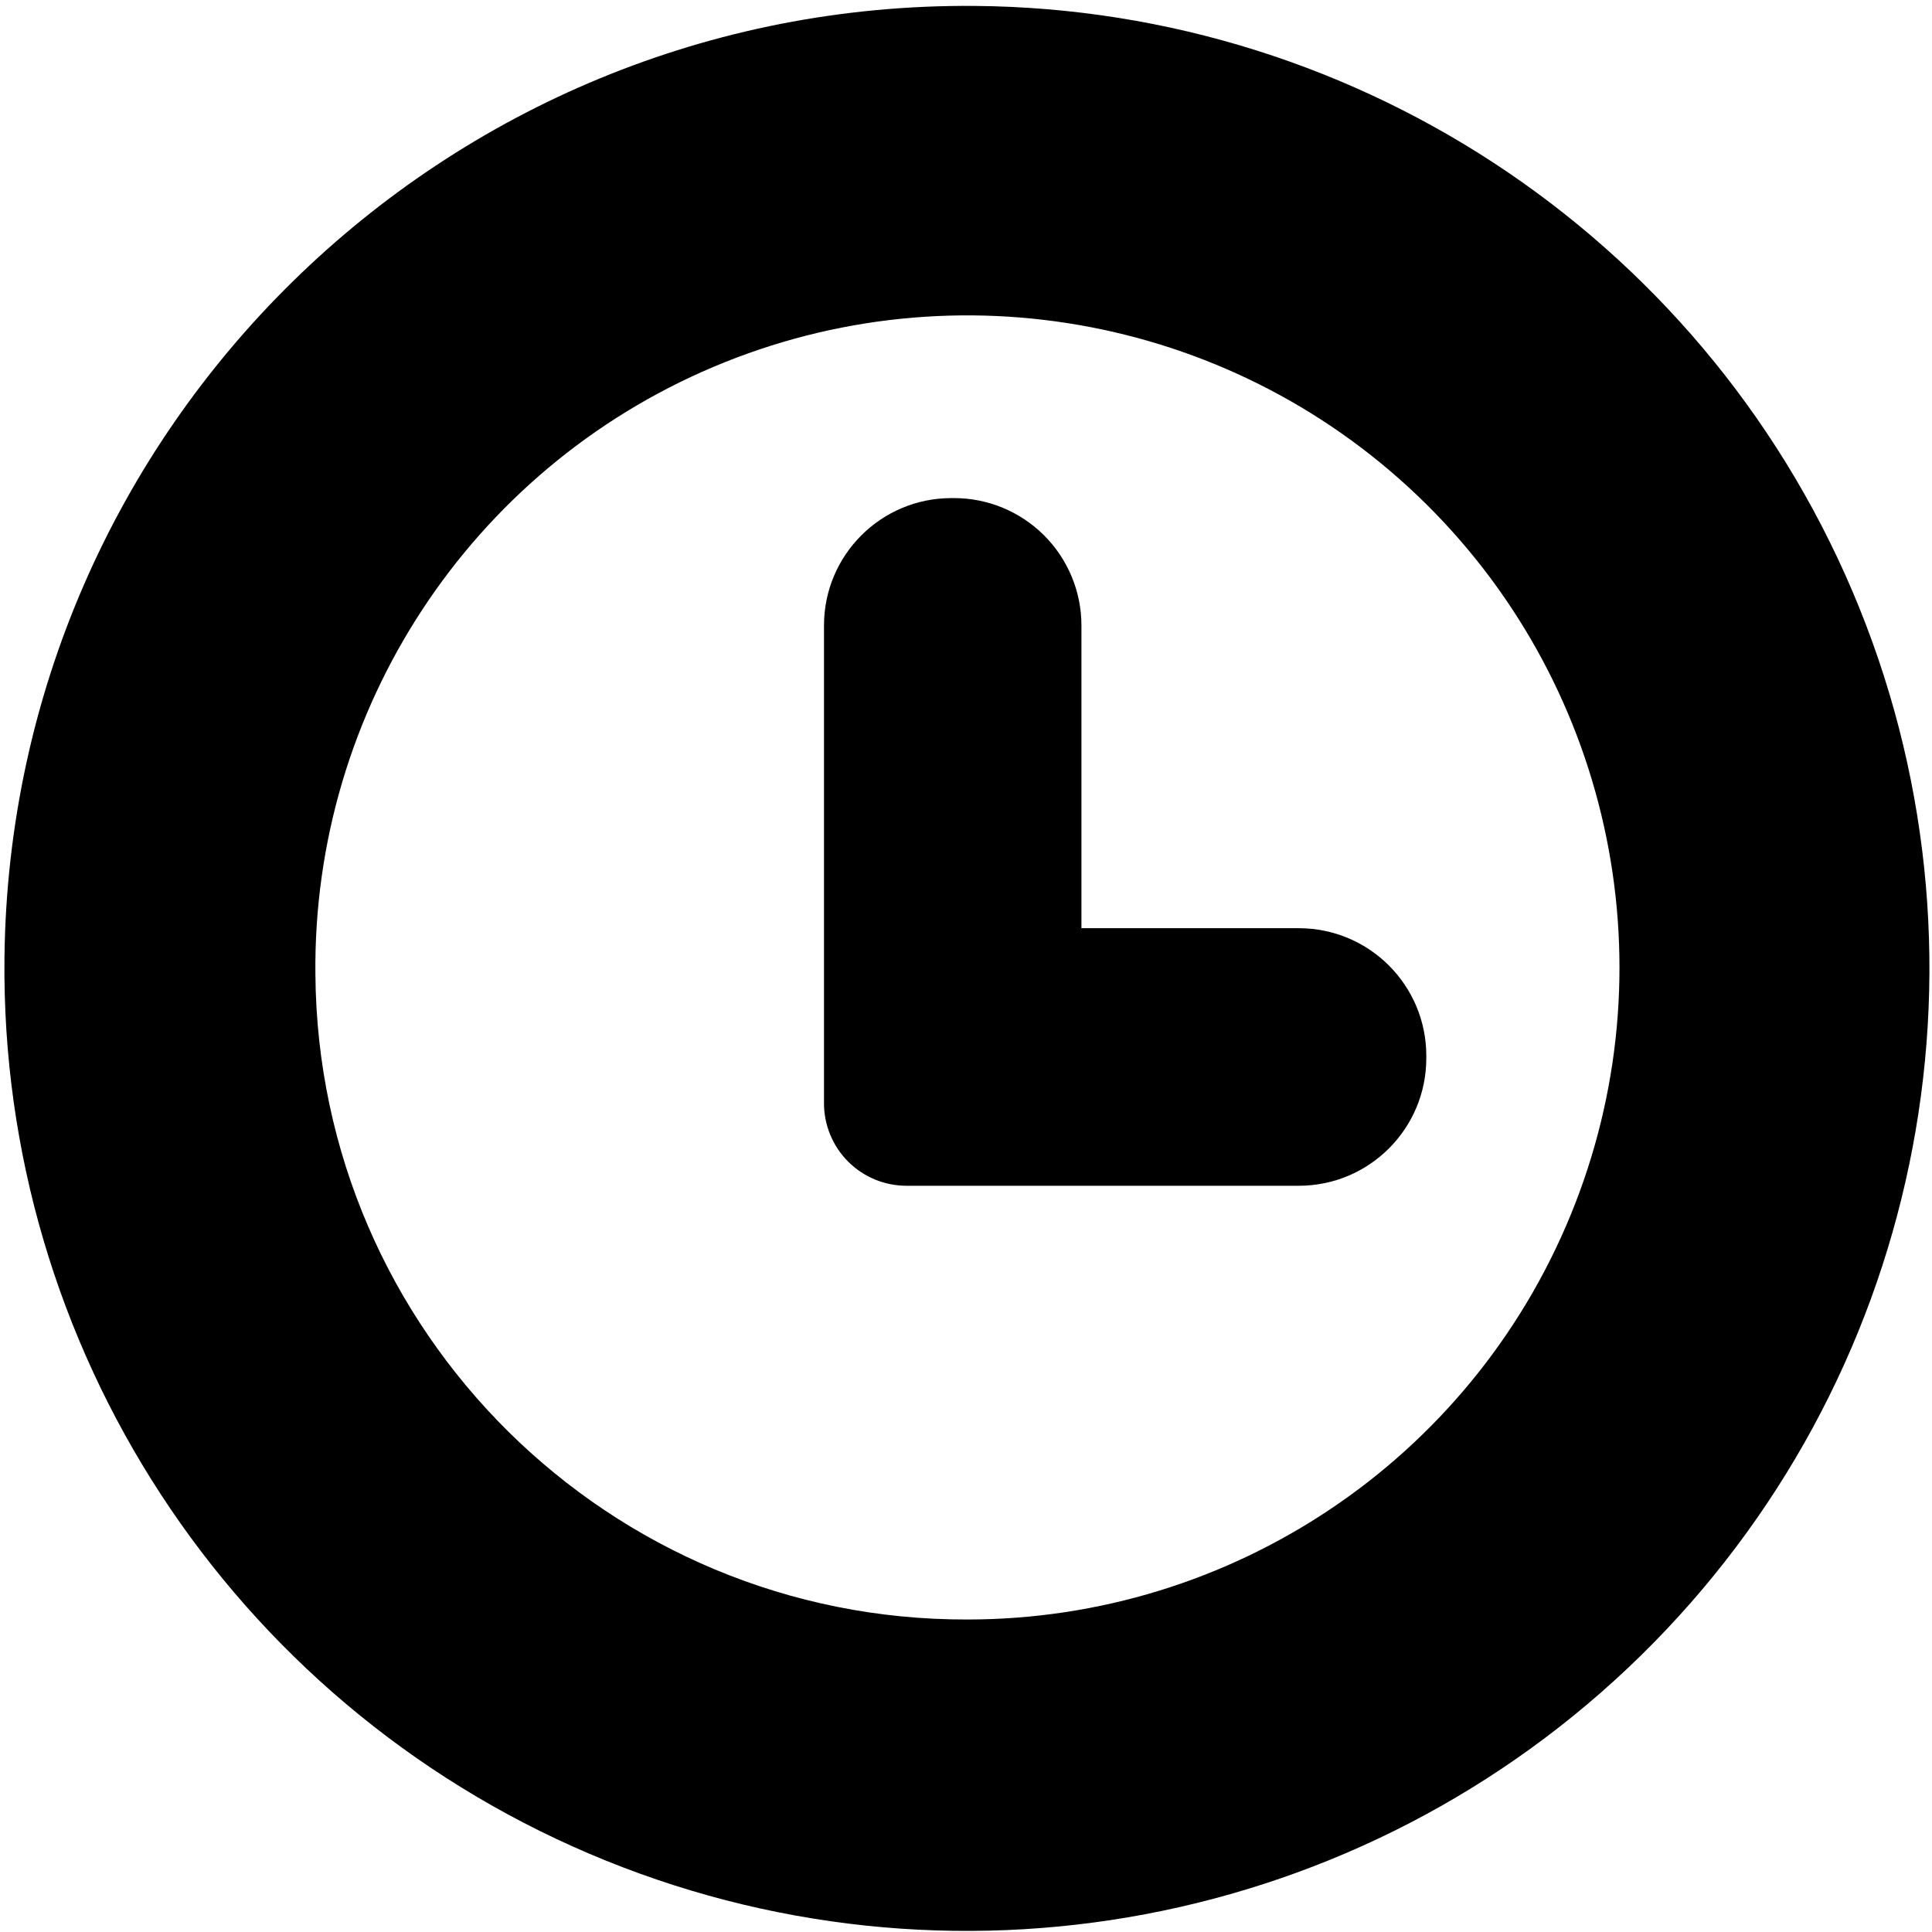
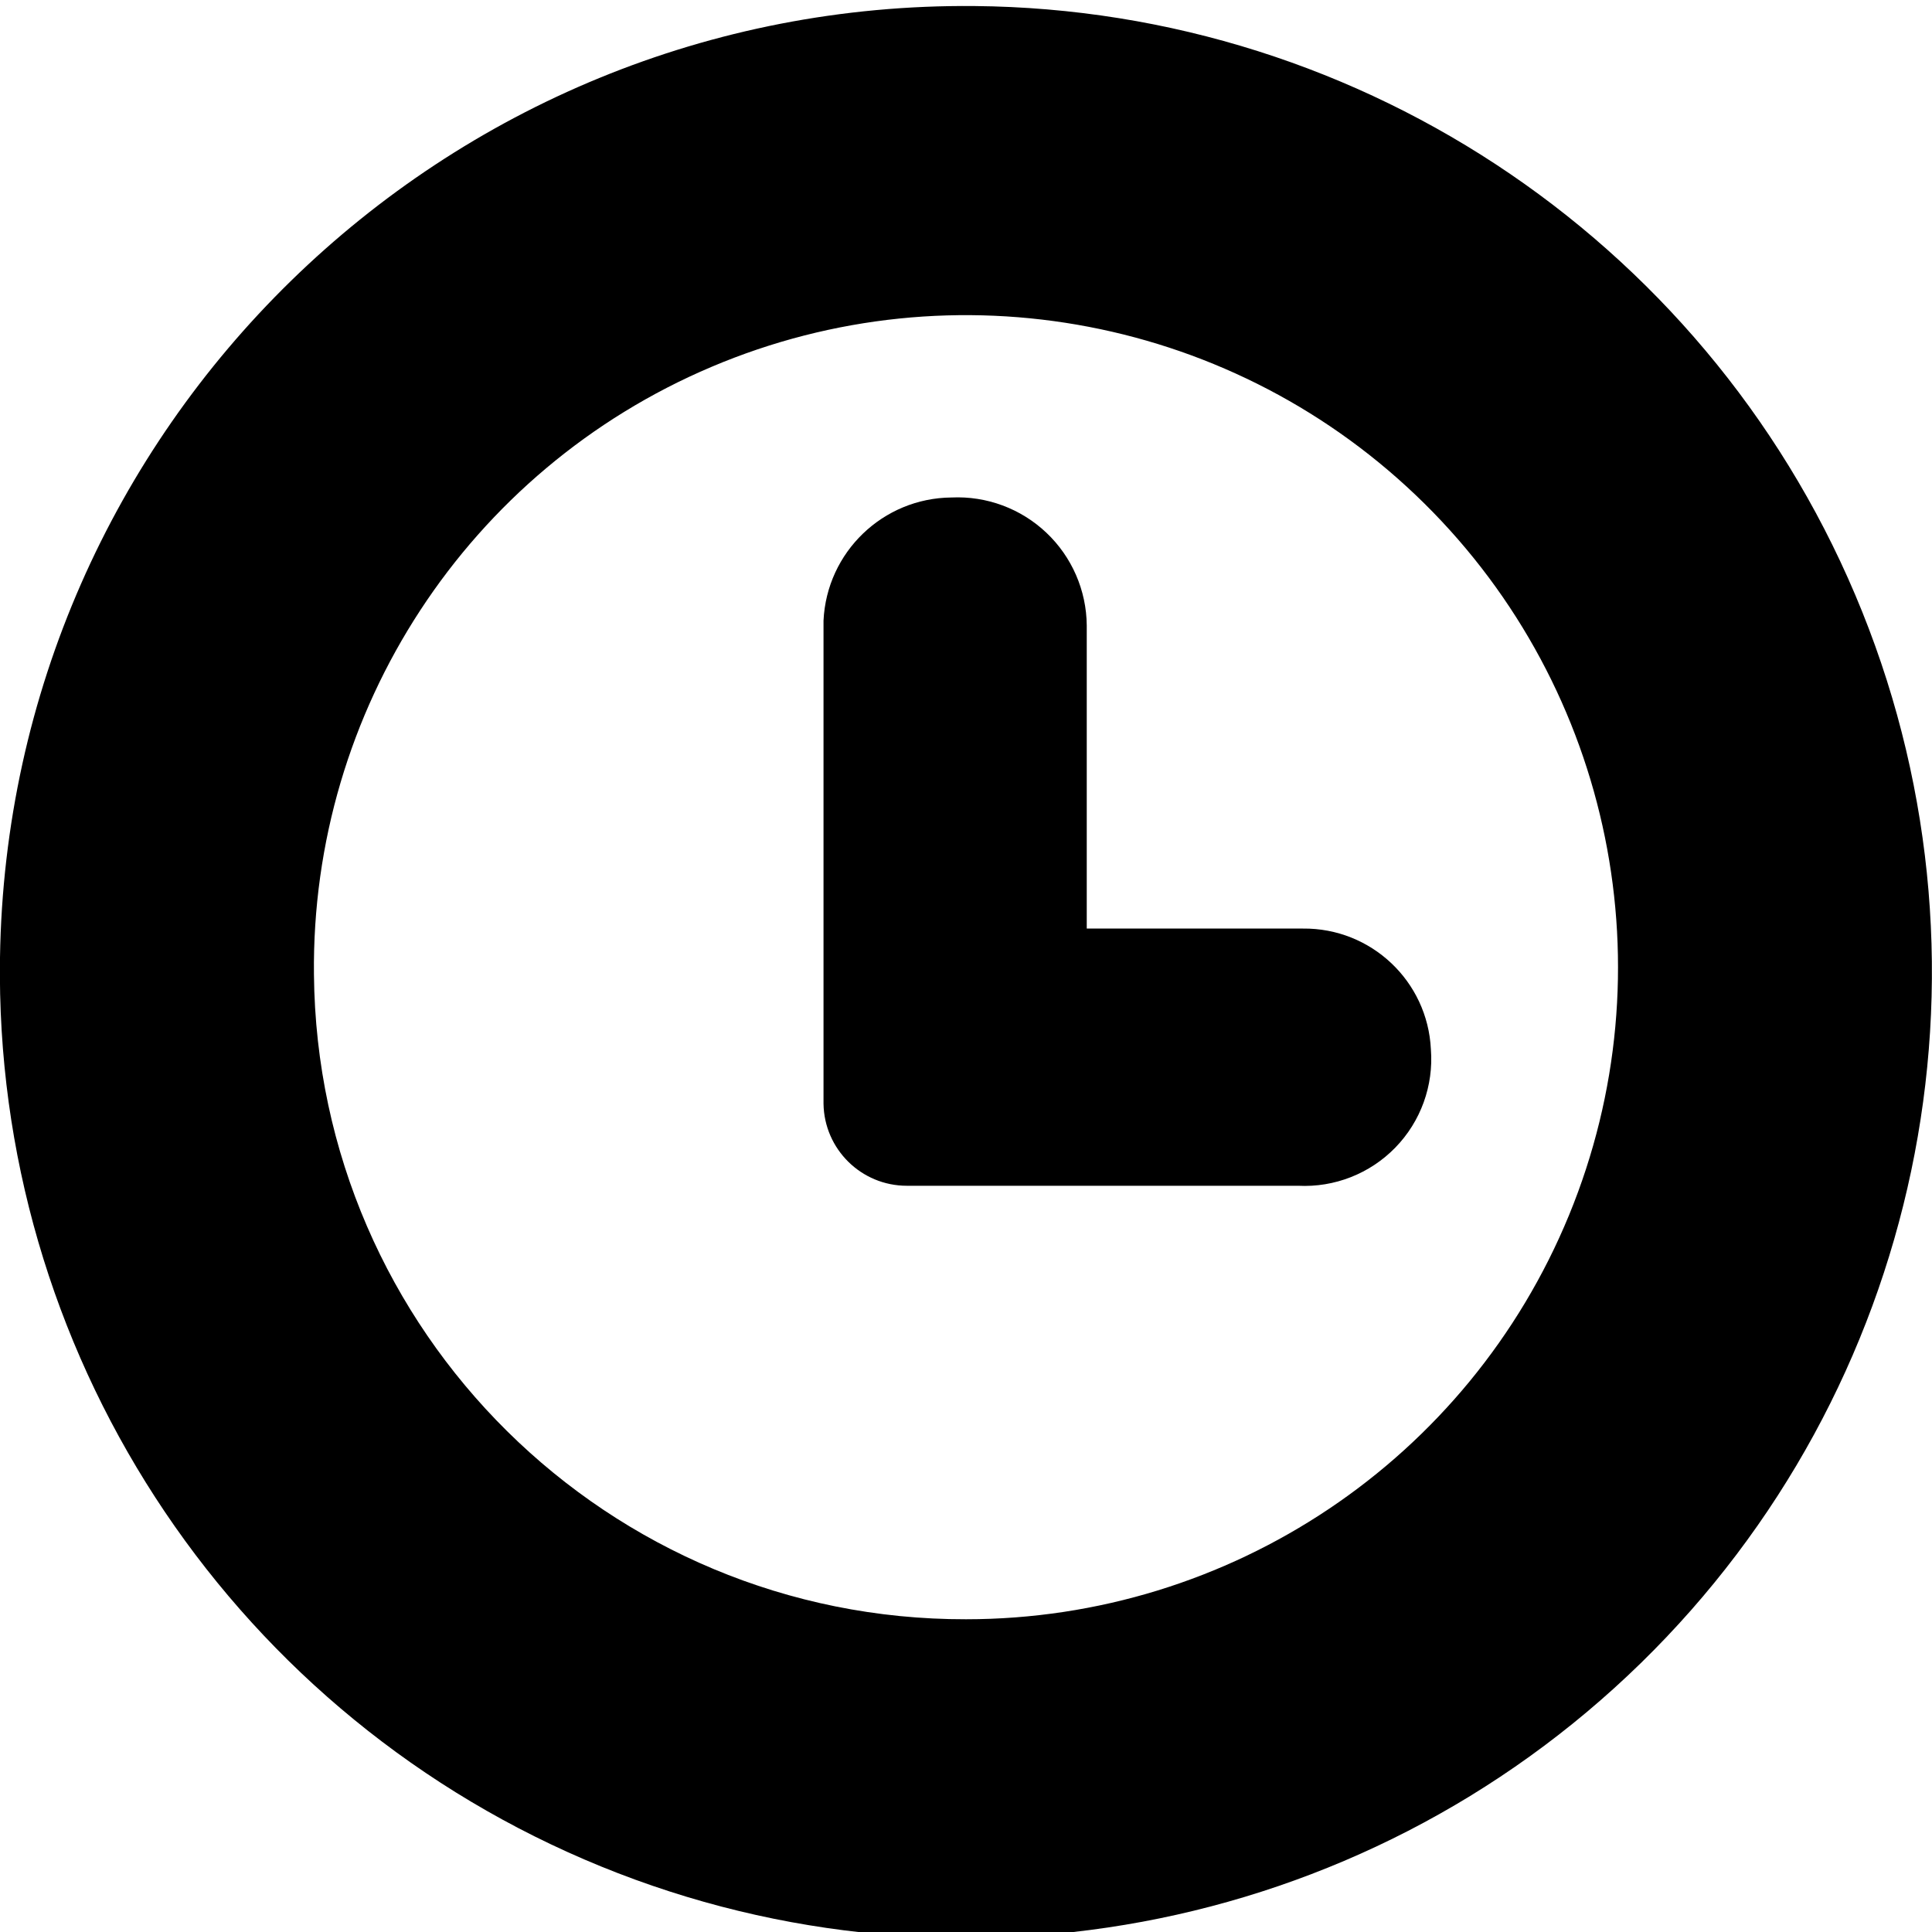
<svg xmlns="http://www.w3.org/2000/svg" viewBox="0 0 16 16">
  <g id="Layer_1" data-name="Layer 1">
    <g id="New_Symbol_37" data-name="New Symbol 37">
-       <path d="M8.069.049A7.971,7.971,0,1,1,.037,7.929,7.972,7.972,0,0,1,8.069.049ZM8.012,13.412a5.4,5.4,0,1,0-5.4-5.345A5.384,5.384,0,0,0,8.012,13.412Z" />
-       <path d="M10.755,9.82H7.507a.683.683,0,0,1-.683-.684V5.181A1.055,1.055,0,0,1,7.879,4.125H7.9A1.055,1.055,0,0,1,8.956,5.181V7.687h1.8a1.056,1.056,0,0,1,1.056,1.056v.021A1.056,1.056,0,0,1,10.755,9.82Z" />
+       <path d="M8.07.05A8,8,0,1,1,0,7.93,8,8,0,0,1,8.07.05ZM8,13.41a5.4,5.4,0,1,0-5.4-5.34A5.39,5.39,0,0,0,8,13.41Z" />
+       <path d="M10.75,9.82H7.51a.69.69,0,0,1-.69-.68v-4A1.07,1.07,0,0,1,7.88,4.12h0A1.07,1.07,0,0,1,9,5.18V7.69h1.79a1.05,1.05,0,0,1,1.06,1v0A1.05,1.05,0,0,1,10.75,9.82Z" />
    </g>
  </g>
</svg>
